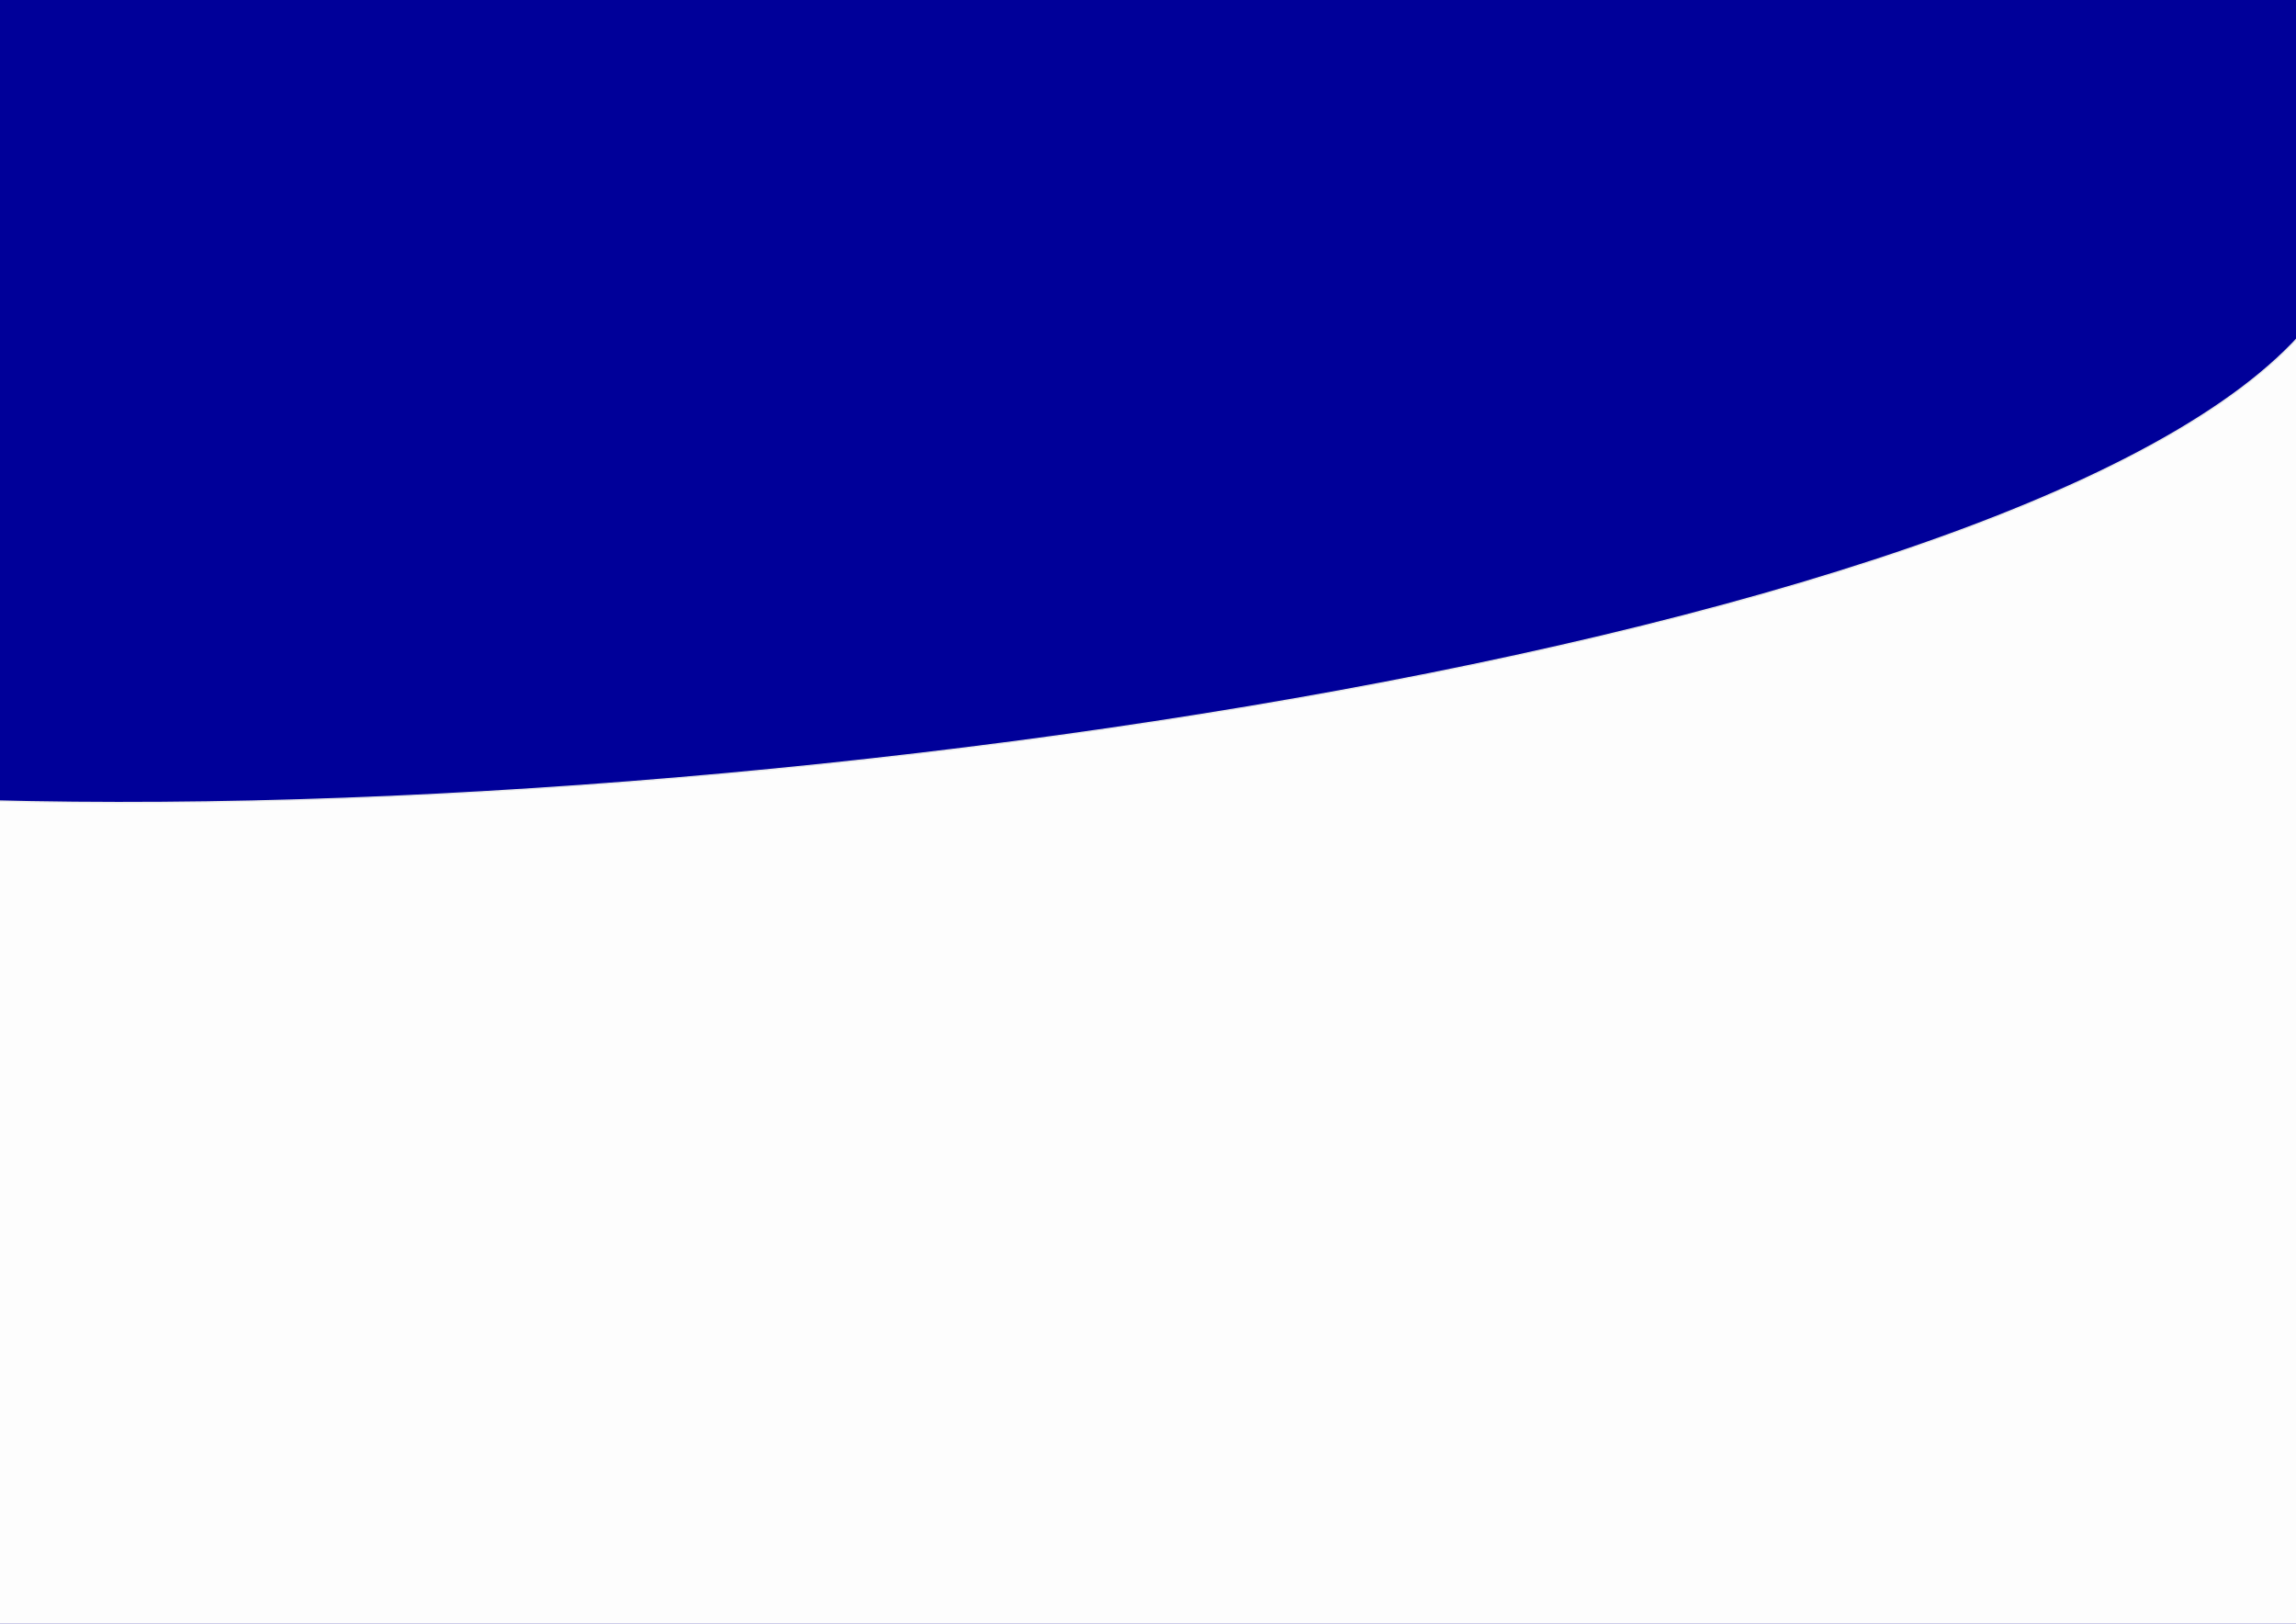
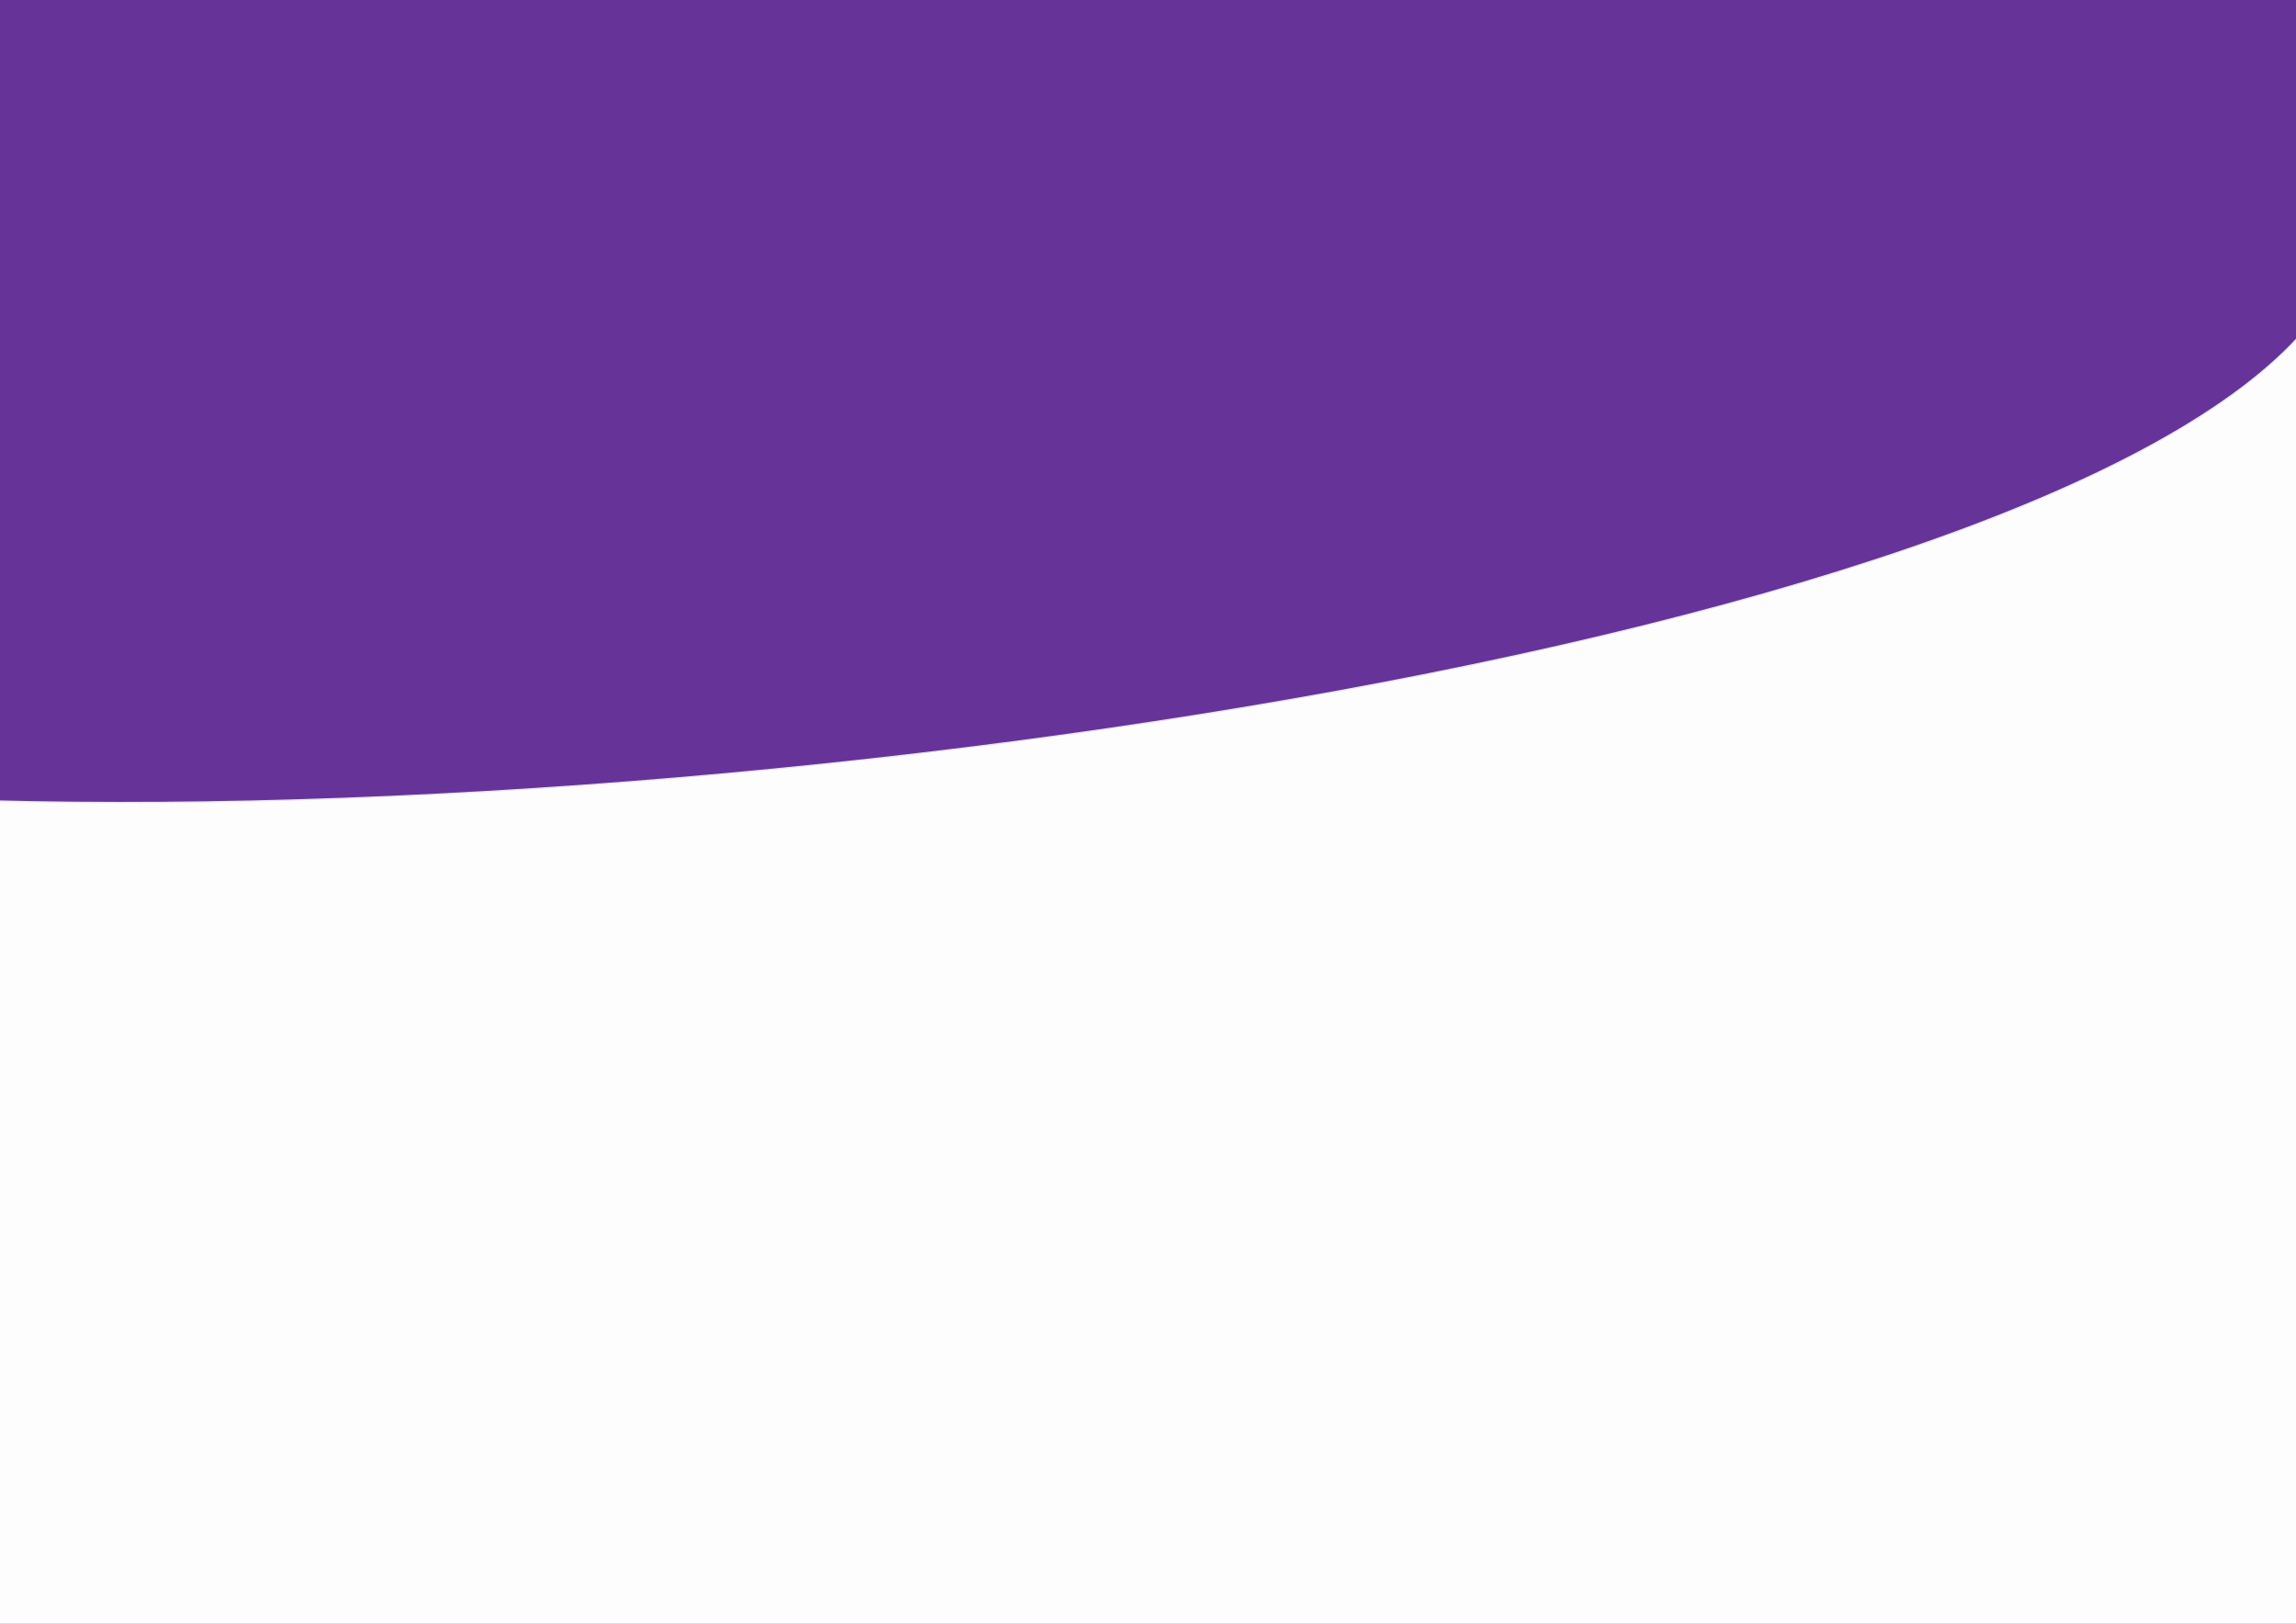
<svg xmlns="http://www.w3.org/2000/svg" xml:space="preserve" width="11.693in" height="8.268in" version="1.1" style="shape-rendering:geometricPrecision; text-rendering:geometricPrecision; image-rendering:optimizeQuality; fill-rule:evenodd; clip-rule:evenodd" viewBox="0 0 11693 8268">
  <defs>
    <style type="text/css">
   
    .str0 {stroke:#E6E7E8;stroke-width:6.945}
    .fil2 {fill:none}
    .fil1 {fill:#FDFDFD}
-     .fil0 {fill:#009}
+     .fil0 {fill:rebeccapurple}
   
  </style>
    <clipPath id="id0">
      <path d="M0 0l11693 0 0 8268 -11693 0 0 -8268z" />
    </clipPath>
  </defs>
  <g id="Layer_x0020_1">
    <polygon class="fil0" points="0,0 11693,0 11693,8268 0,8268 " />
    <g style="clip-path:url(#id0)">
      <g id="_369818096">
        <path id="1" class="fil1 str0" d="M11942 1349l0 7318 -12213 0 0 -4596c4499,163 11552,-962 12213,-2722z" />
      </g>
    </g>
    <polygon class="fil2" points="0,0 11693,0 11693,8268 0,8268 " />
  </g>
</svg>
